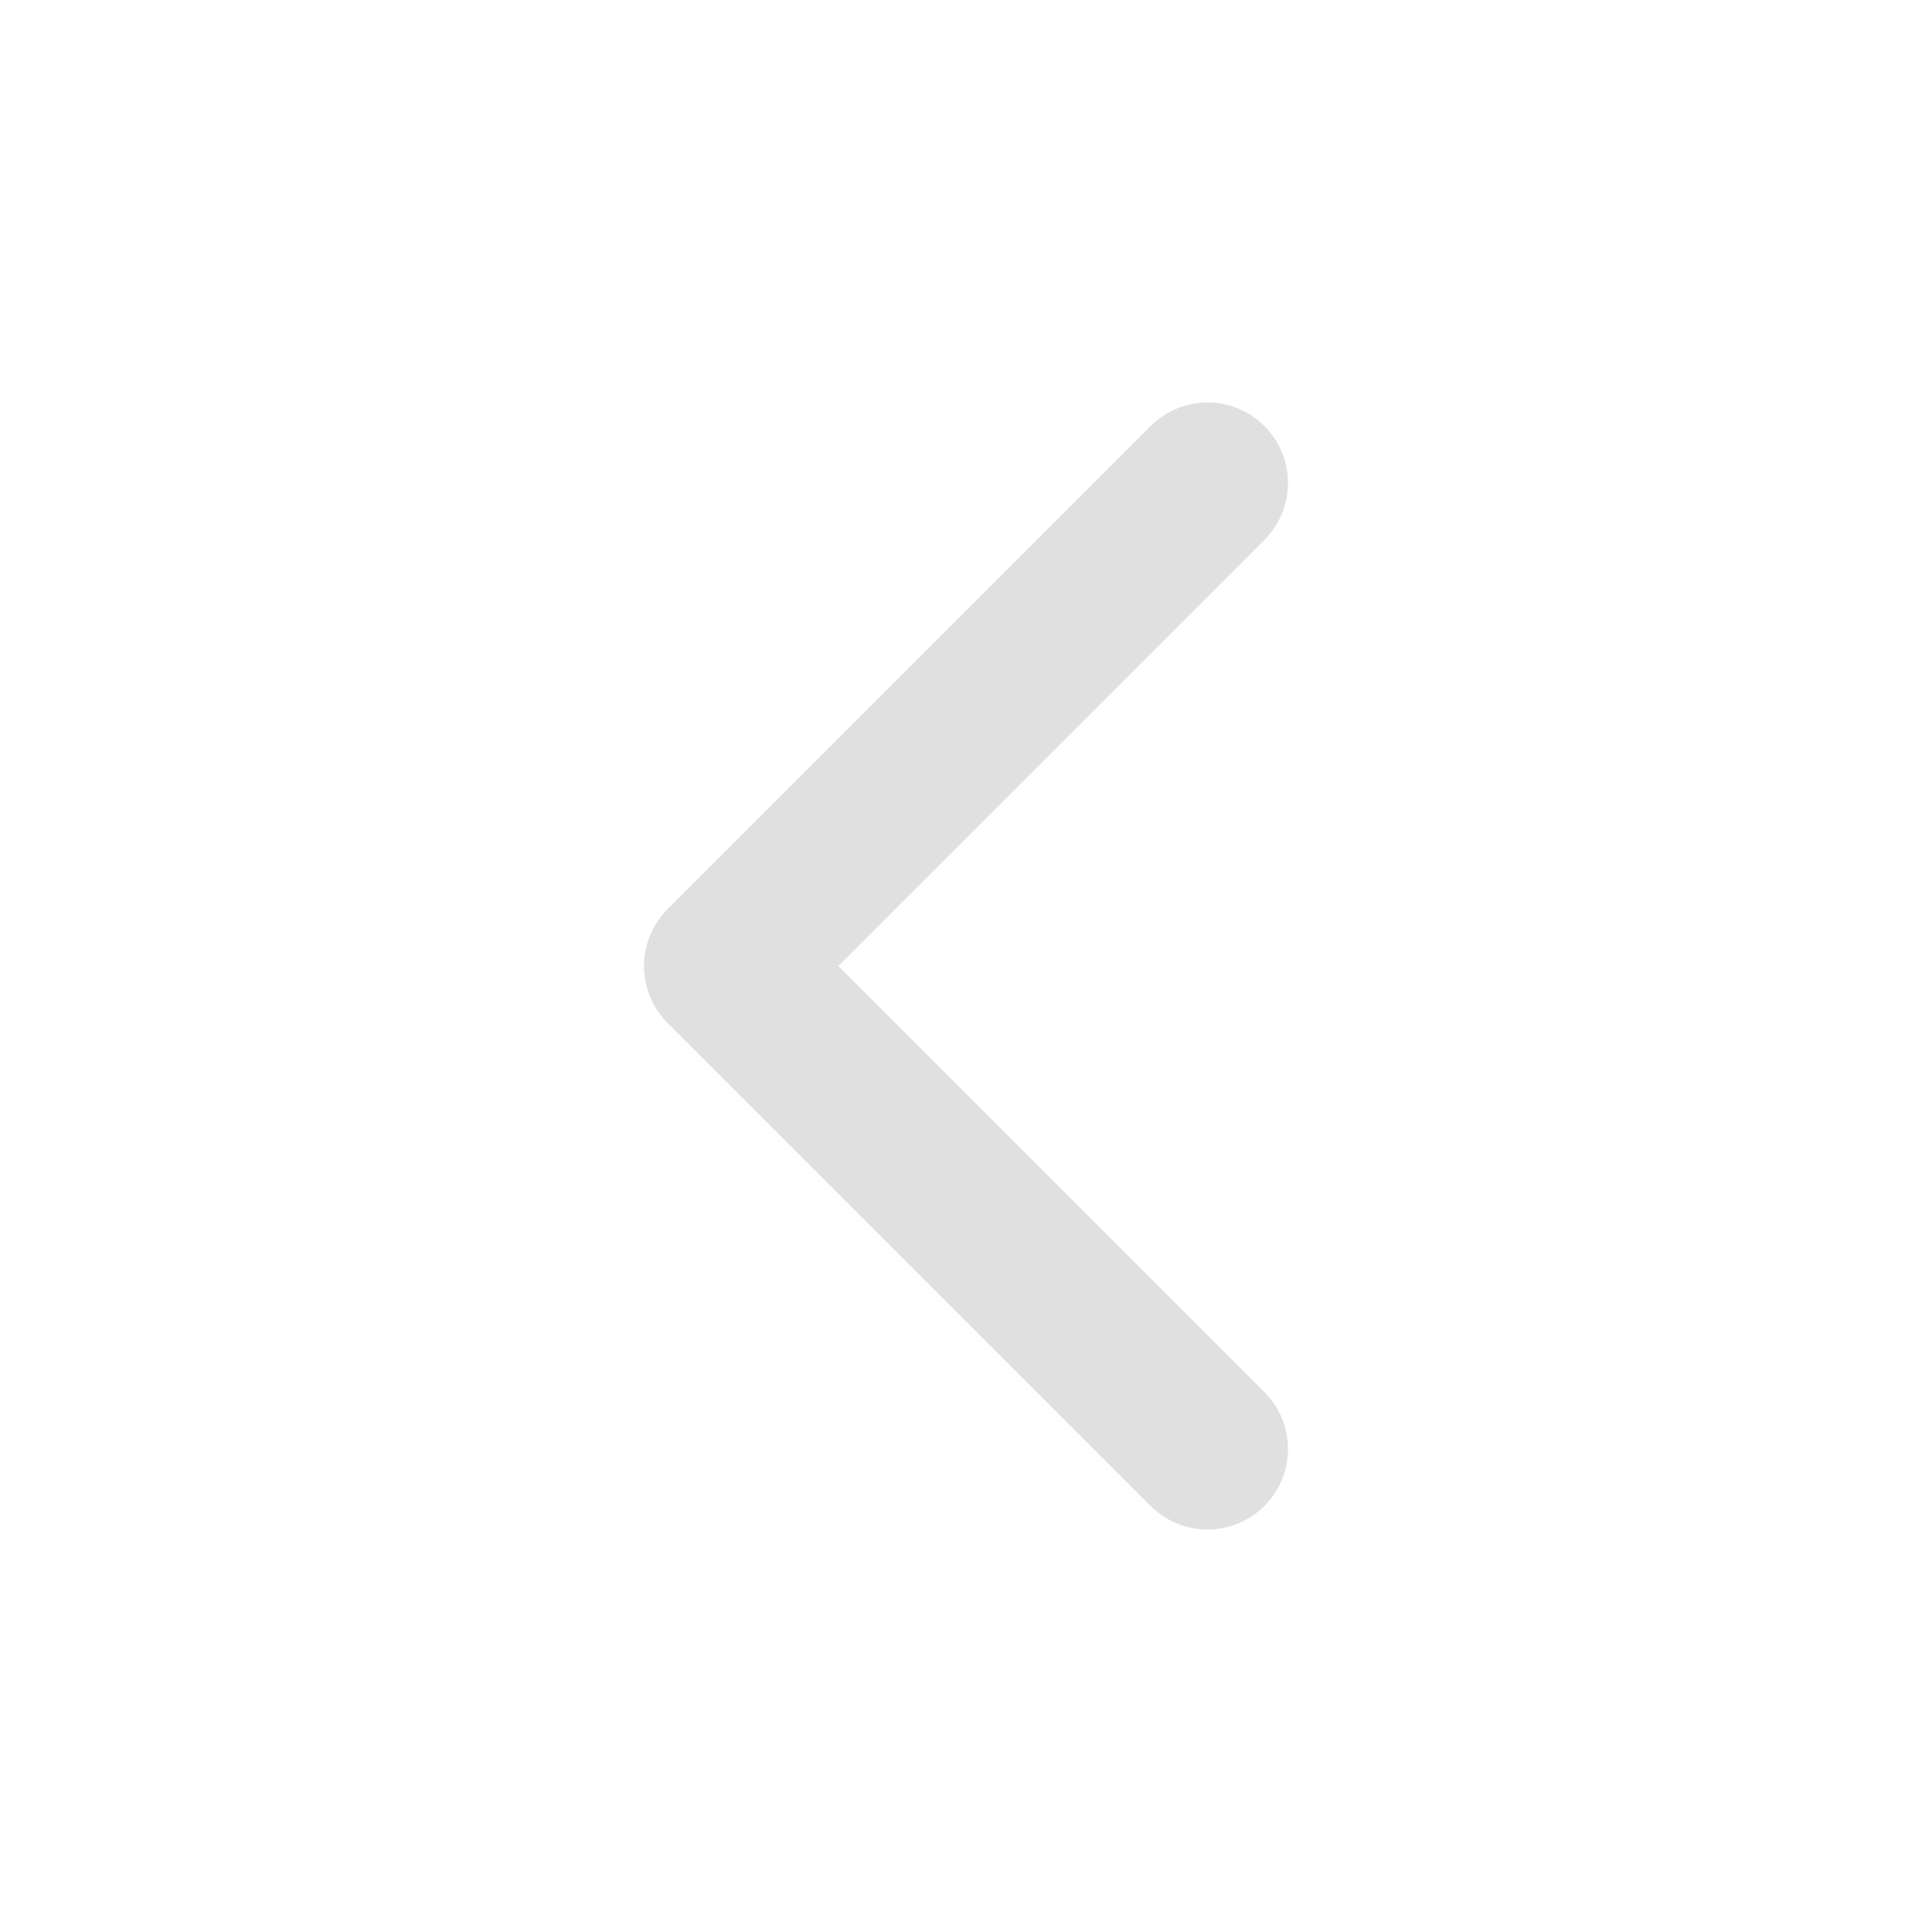
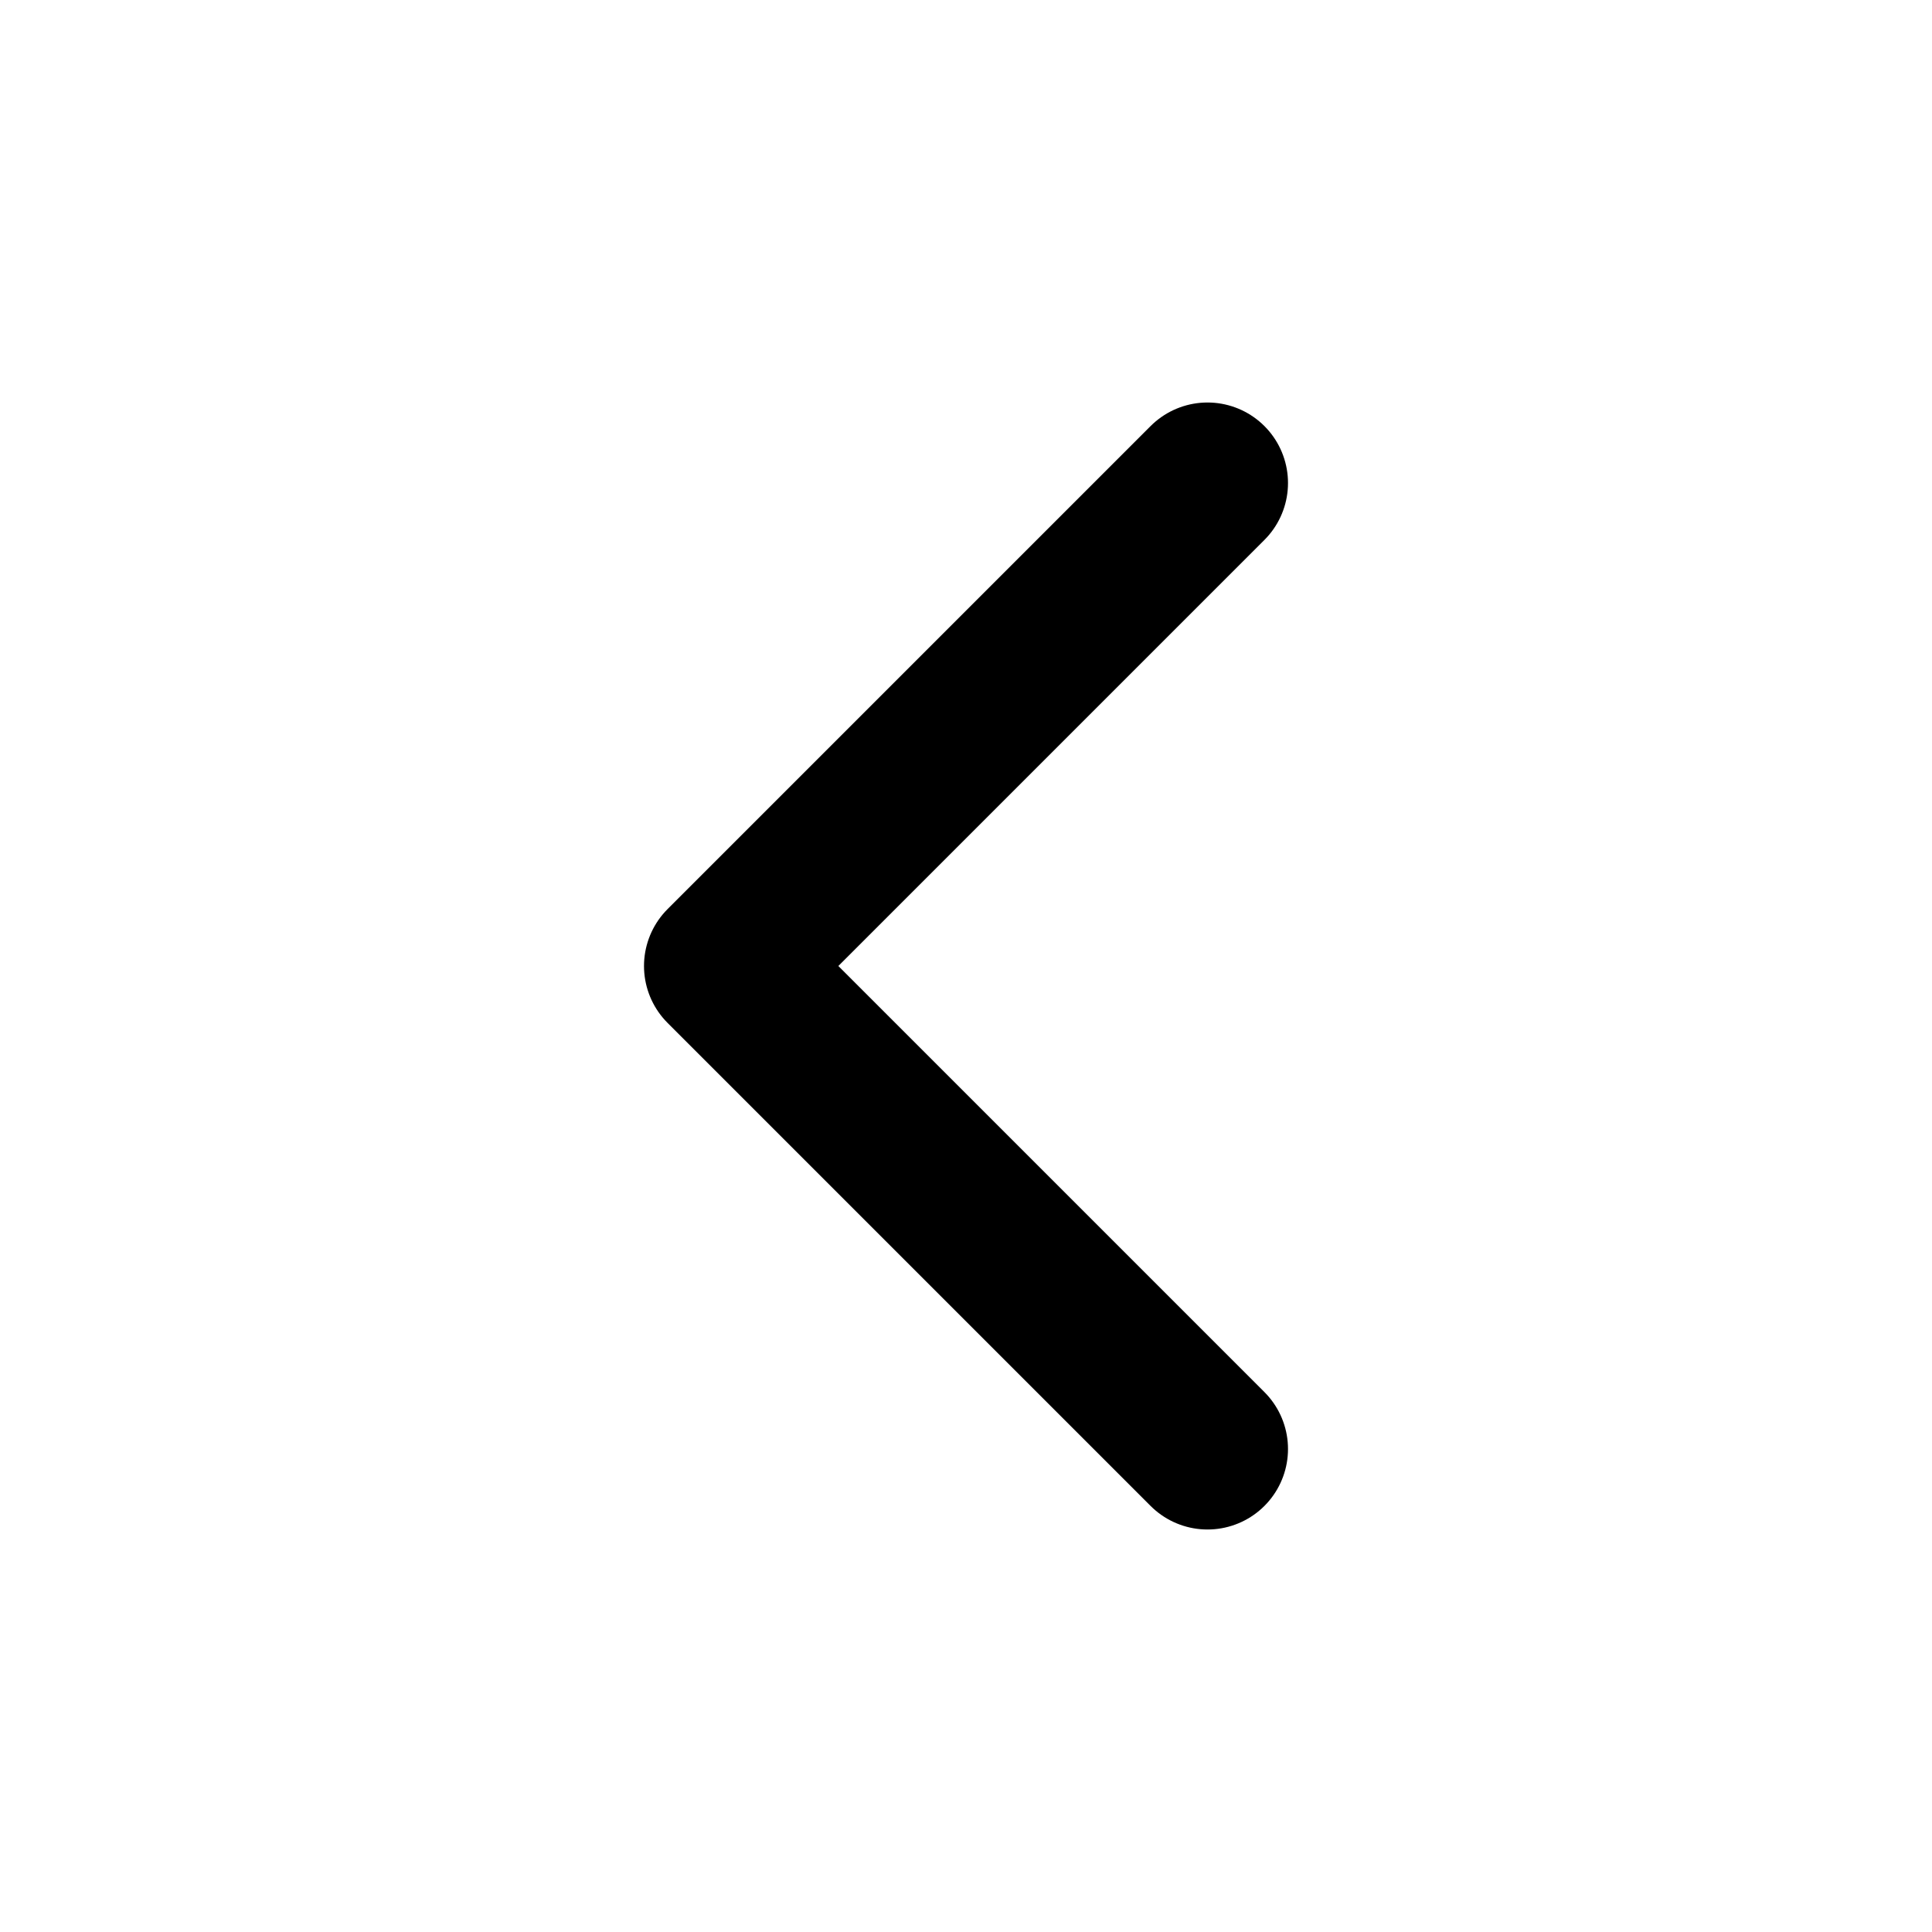
- <svg xmlns="http://www.w3.org/2000/svg" width="24" height="24" viewBox="0 0 24 24" fill="none" stroke="#e0e0e0" stroke-width="2" stroke-linecap="round" stroke-linejoin="round">
+ <svg xmlns="http://www.w3.org/2000/svg" width="24" height="24" viewBox="0 0 24 24" fill="none" stroke="currentColor" stroke-width="2" stroke-linecap="round" stroke-linejoin="round">
  <path d="m15 18-6-6 6-6" />
</svg>
